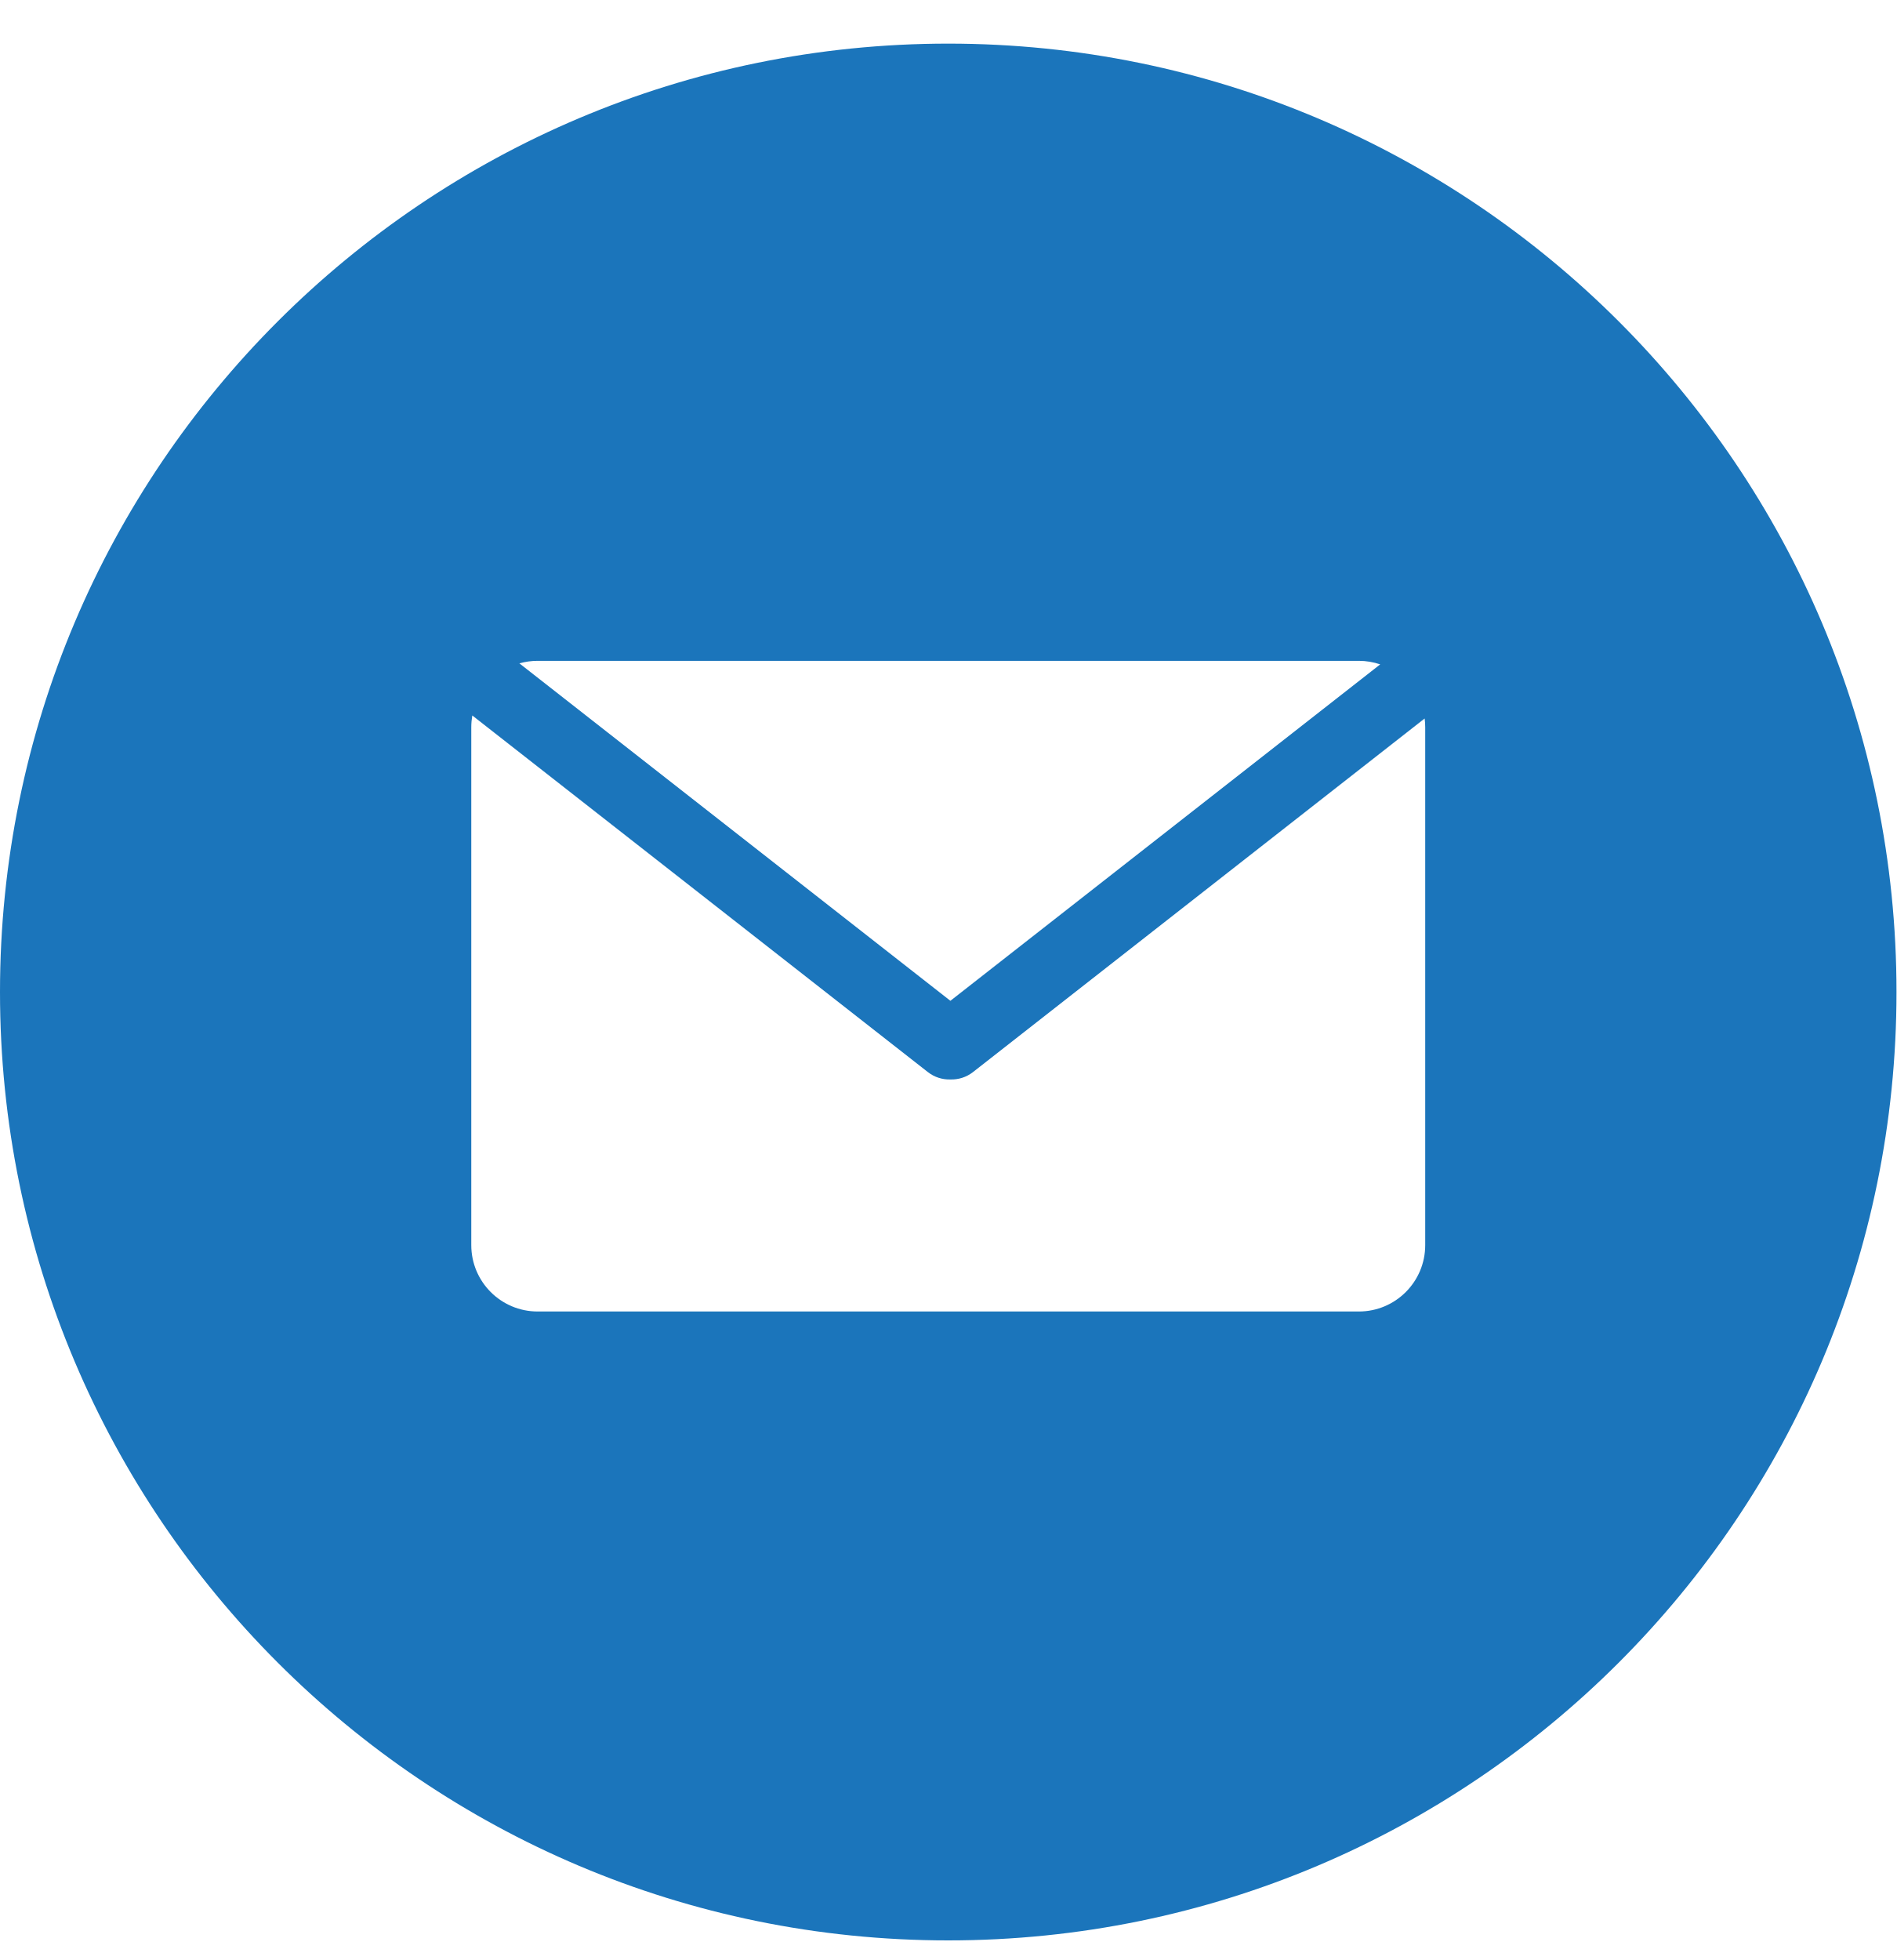
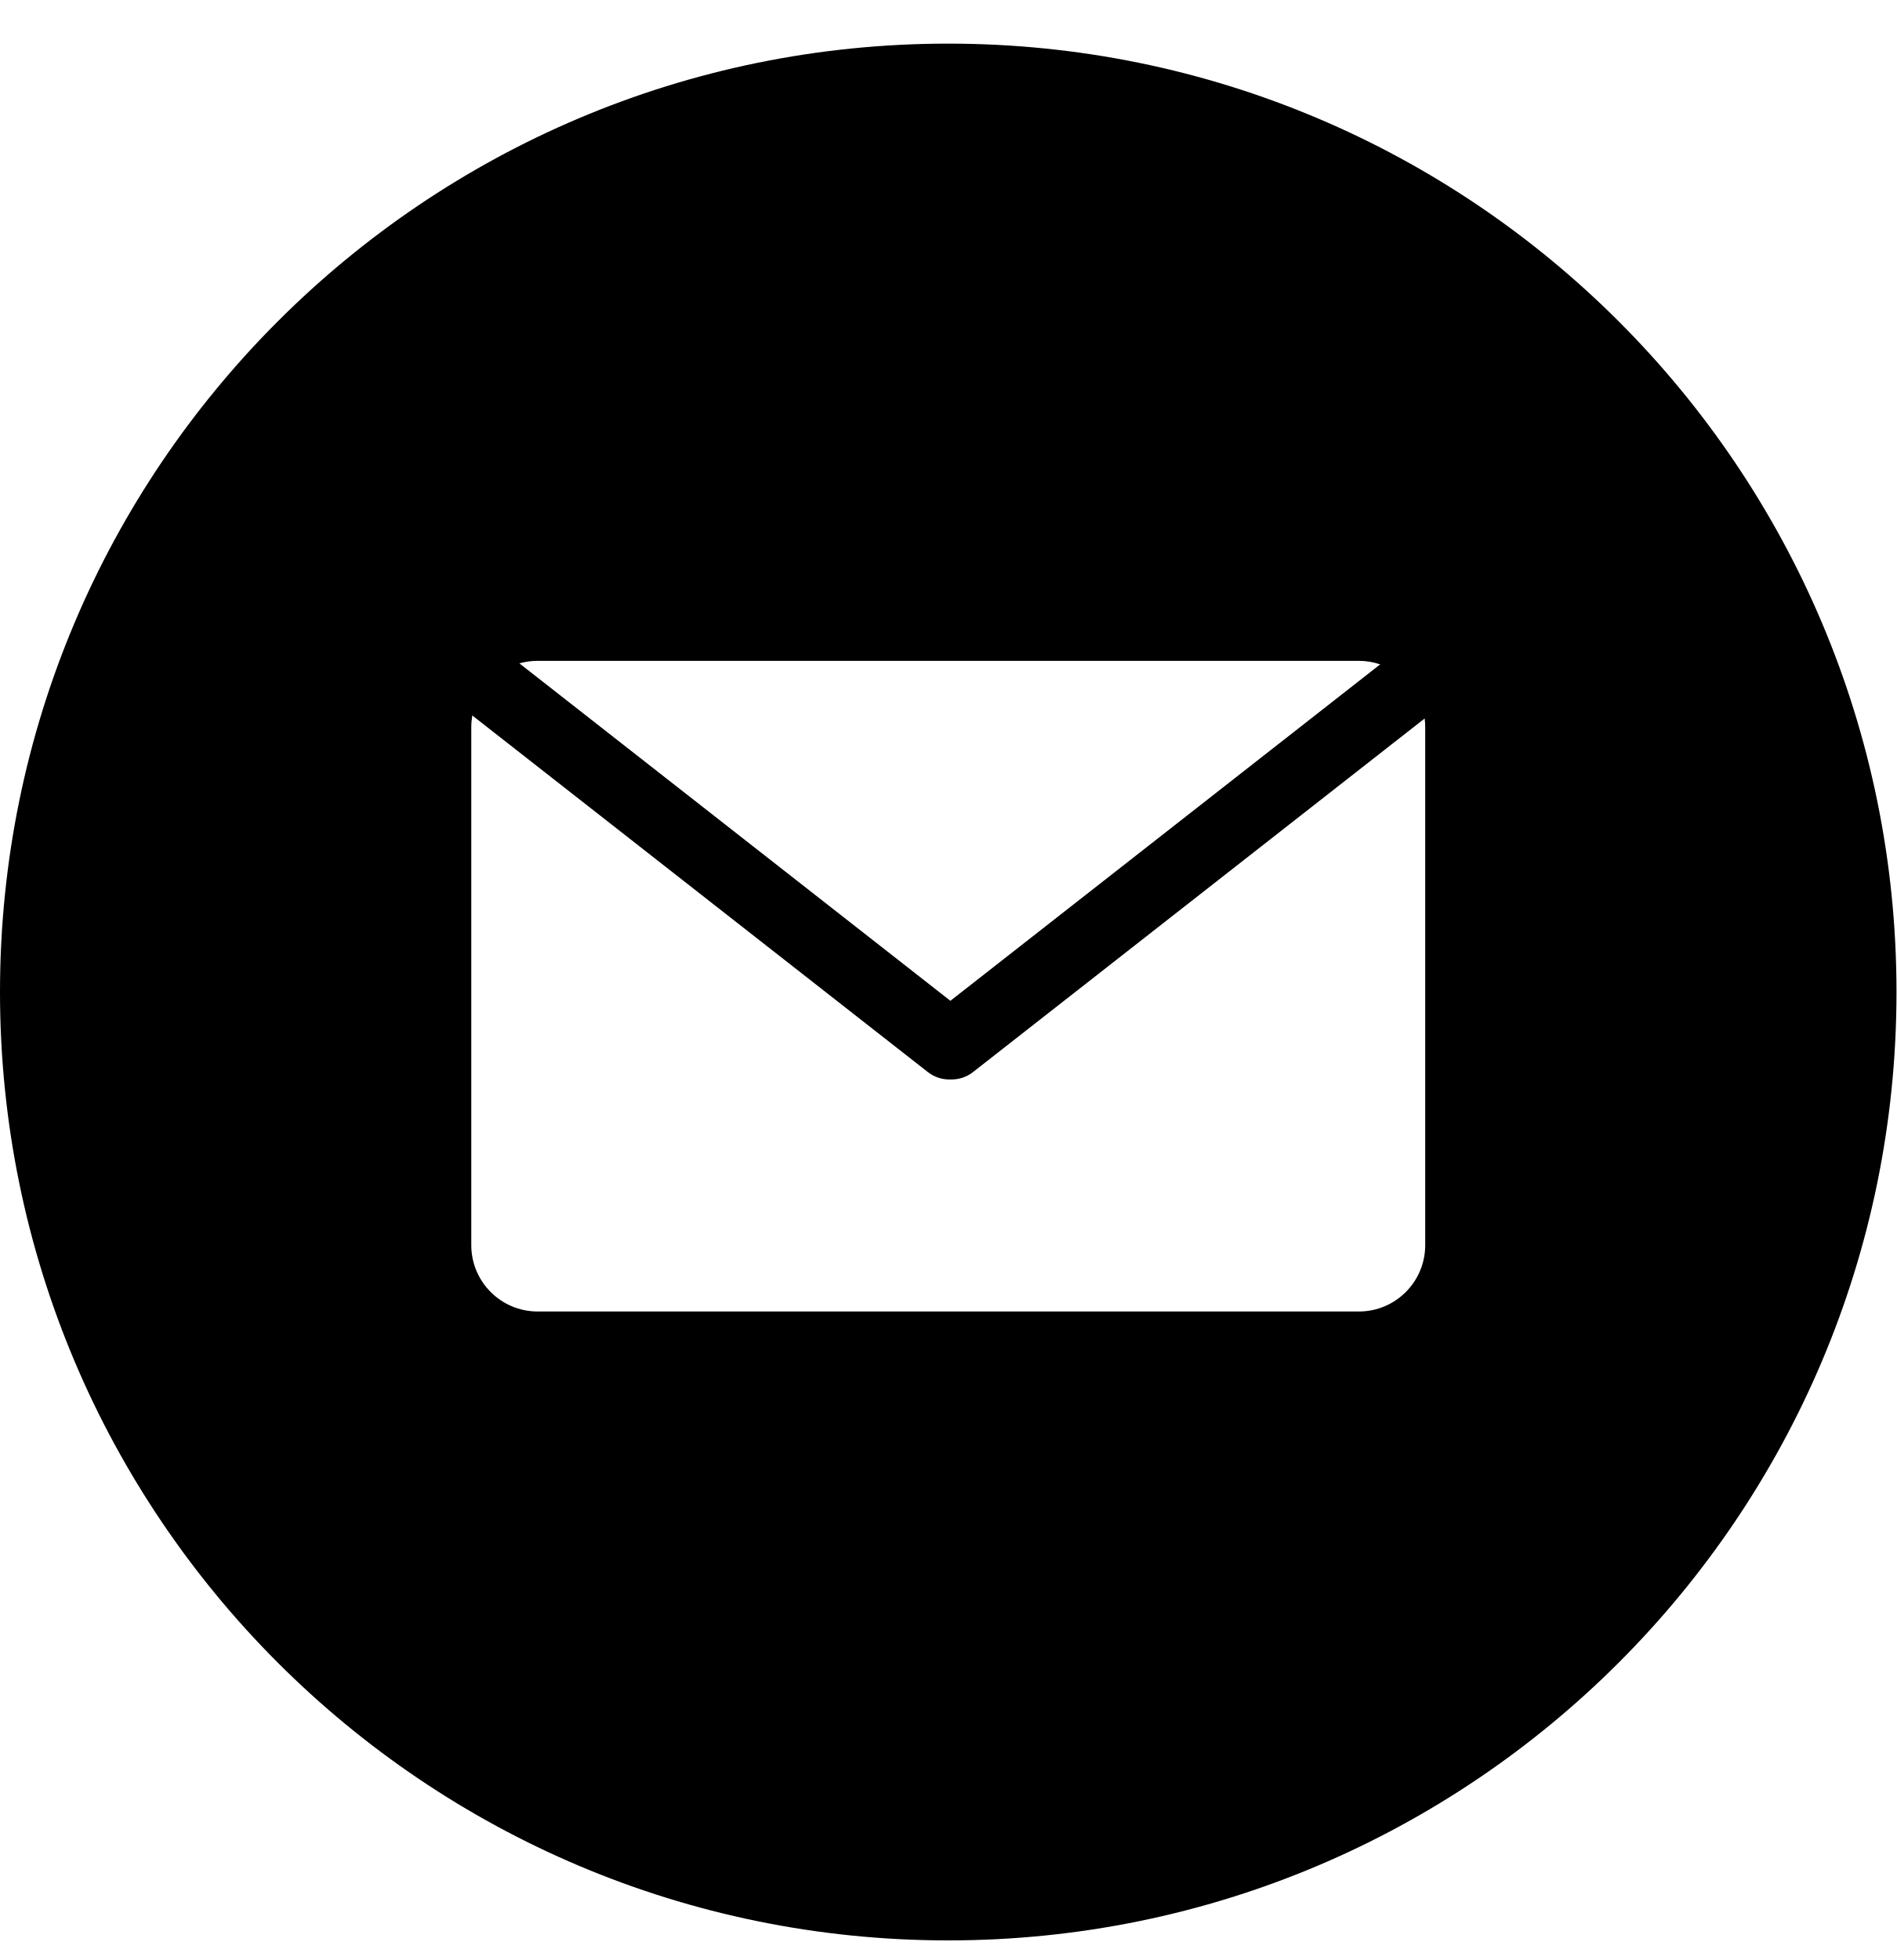
<svg xmlns="http://www.w3.org/2000/svg" width="30" height="31" viewBox="0 0 30 31" fill="none">
-   <path fill-rule="evenodd" clip-rule="evenodd" d="M15 30.69C23.284 30.69 30 23.974 30 15.69C30 7.406 23.284 0.69 15 0.69C6.716 0.69 0 7.406 0 15.69C0 23.974 6.716 30.69 15 30.69ZM7.455 11.502C7.455 11.439 7.461 11.377 7.471 11.316L14.677 16.956C14.783 17.039 14.91 17.077 15.034 17.073C15.159 17.077 15.286 17.039 15.392 16.956L22.536 11.364C22.542 11.409 22.545 11.456 22.545 11.502V19.693C22.545 20.273 22.075 20.743 21.495 20.743H8.505C7.925 20.743 7.455 20.273 7.455 19.693V11.502ZM15.034 15.829L21.833 10.508C21.727 10.472 21.613 10.452 21.495 10.452H8.505C8.405 10.452 8.308 10.466 8.216 10.492L15.034 15.829Z" fill="#1B75BB" />
+   <path fill-rule="evenodd" clip-rule="evenodd" d="M15 30.69C23.284 30.69 30 23.974 30 15.69C30 7.406 23.284 0.69 15 0.69C6.716 0.69 0 7.406 0 15.69C0 23.974 6.716 30.69 15 30.69ZM7.455 11.502C7.455 11.439 7.461 11.377 7.471 11.316L14.677 16.956C14.783 17.039 14.91 17.077 15.034 17.073C15.159 17.077 15.286 17.039 15.392 16.956L22.536 11.364C22.542 11.409 22.545 11.456 22.545 11.502V19.693C22.545 20.273 22.075 20.743 21.495 20.743H8.505C7.925 20.743 7.455 20.273 7.455 19.693V11.502ZM15.034 15.829L21.833 10.508C21.727 10.472 21.613 10.452 21.495 10.452H8.505C8.405 10.452 8.308 10.466 8.216 10.492L15.034 15.829Z" fill="currentColor" />
</svg>
